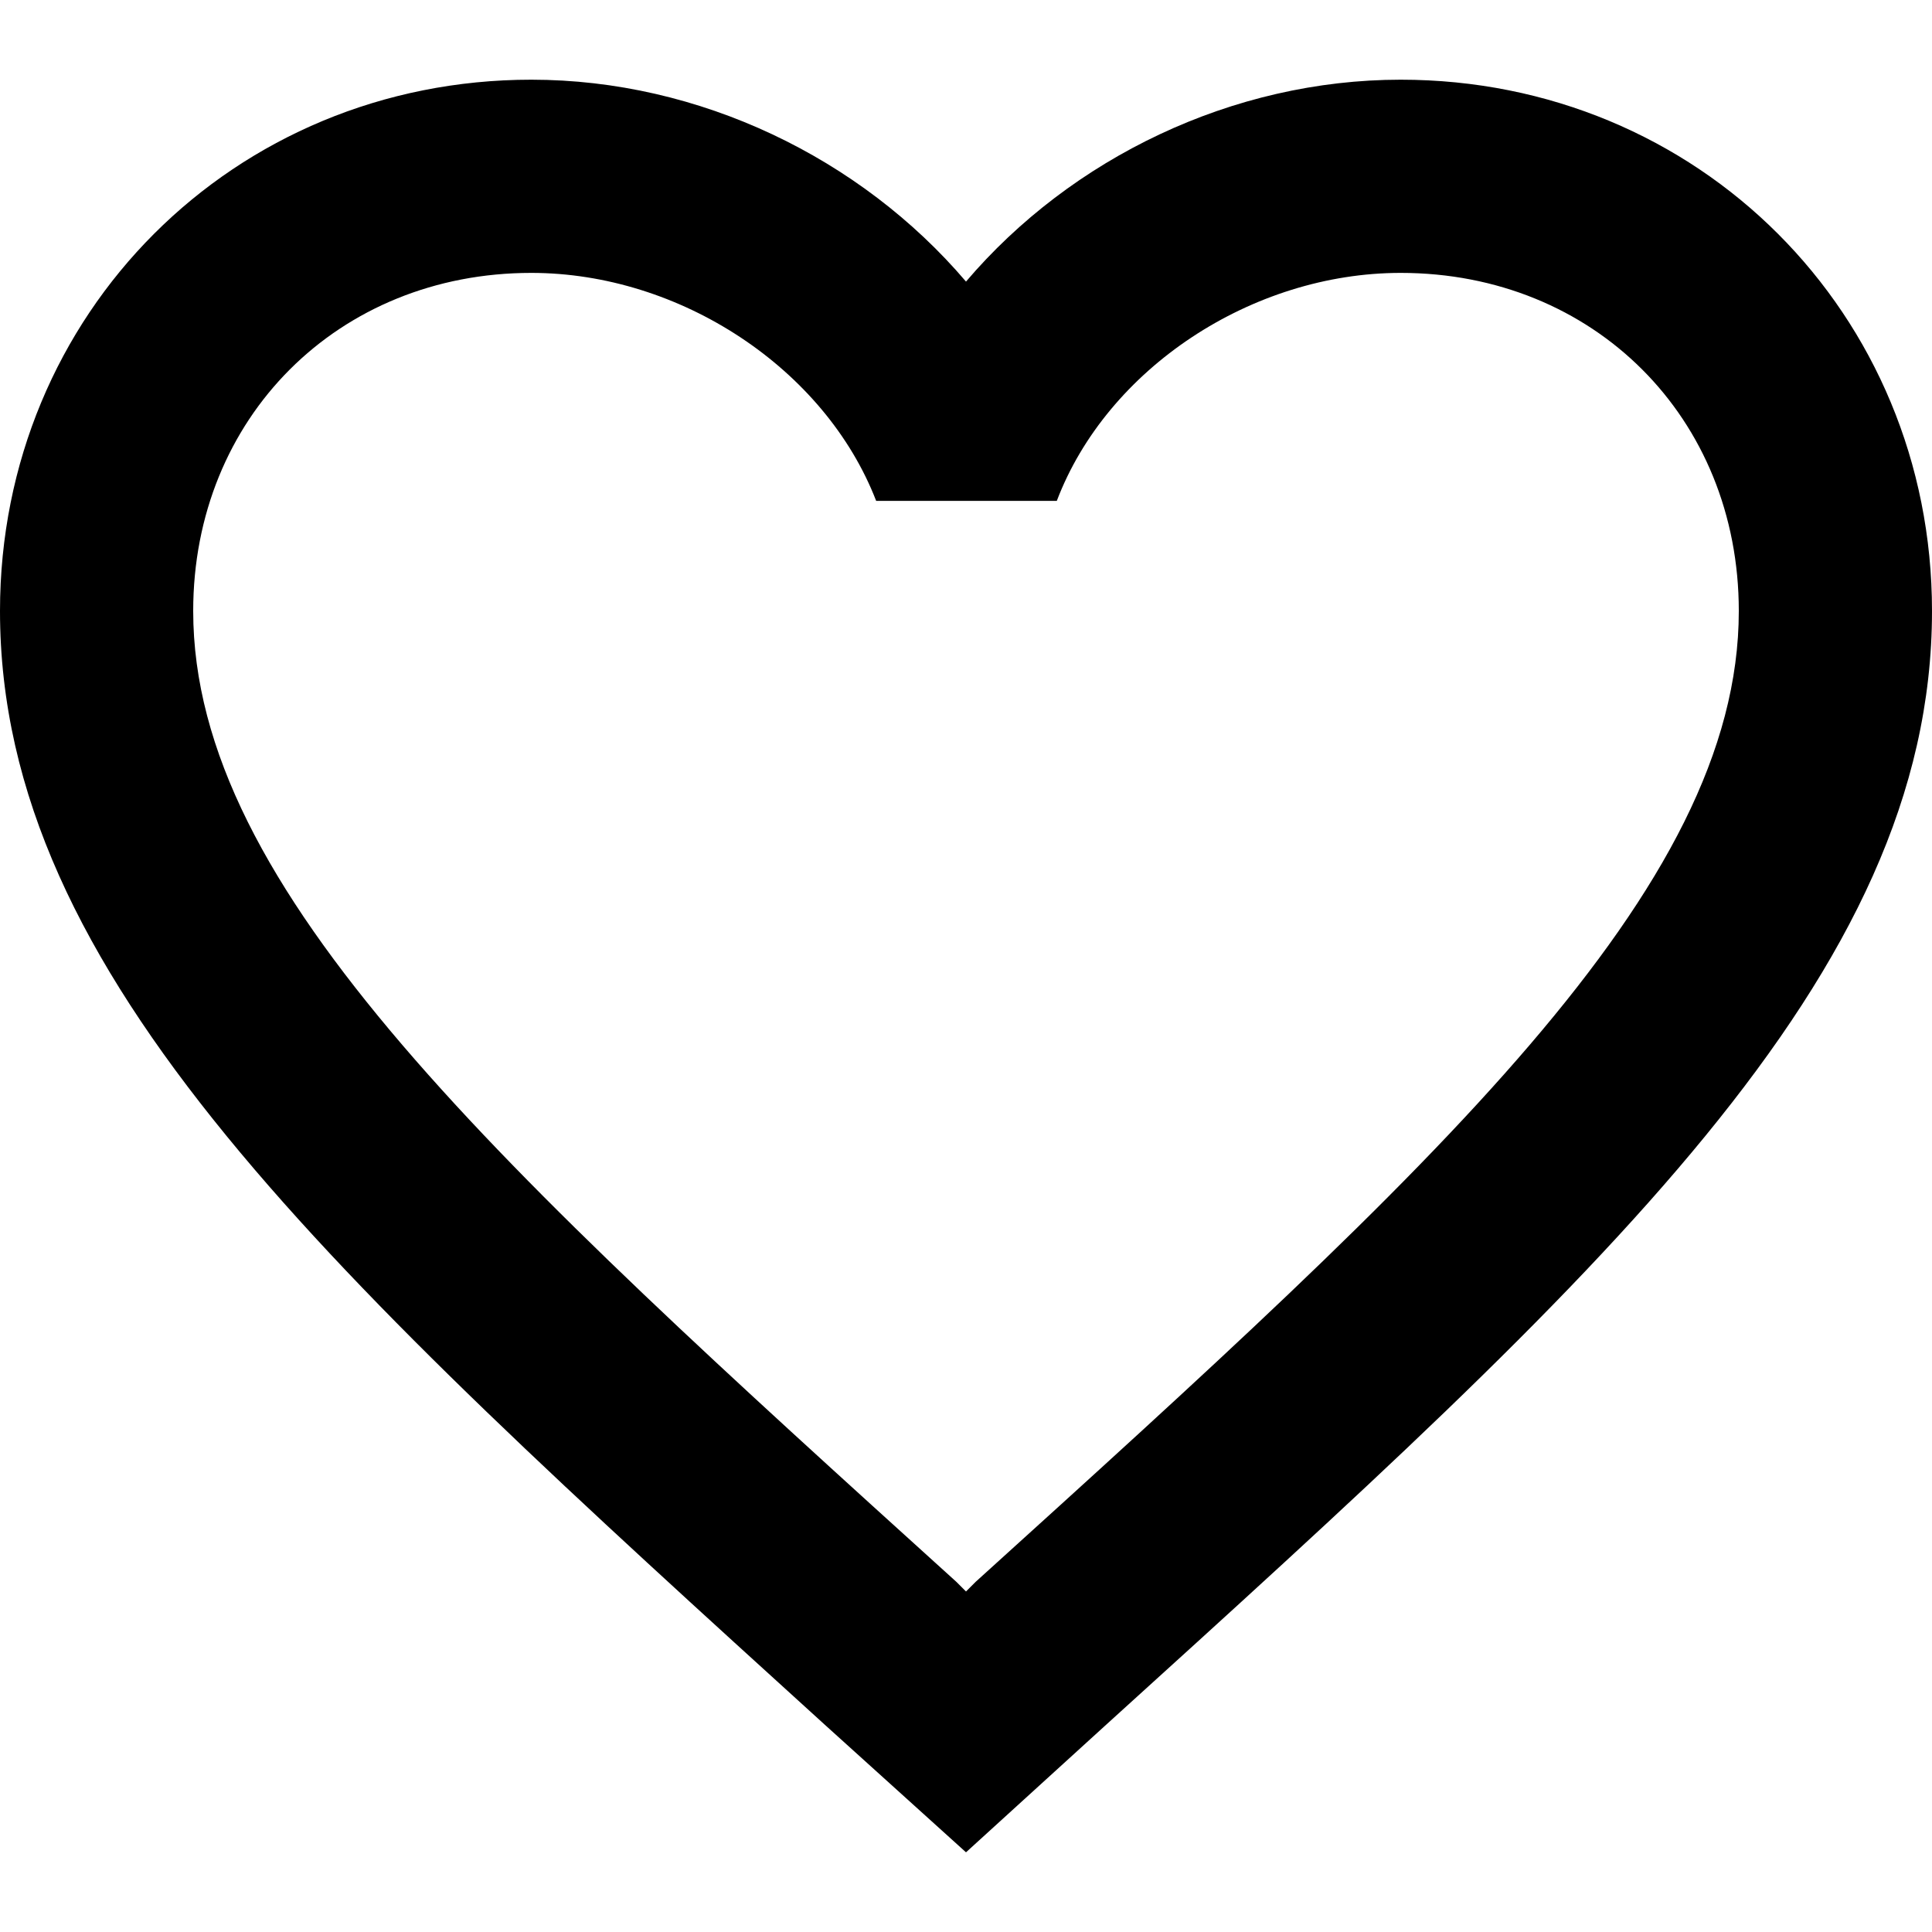
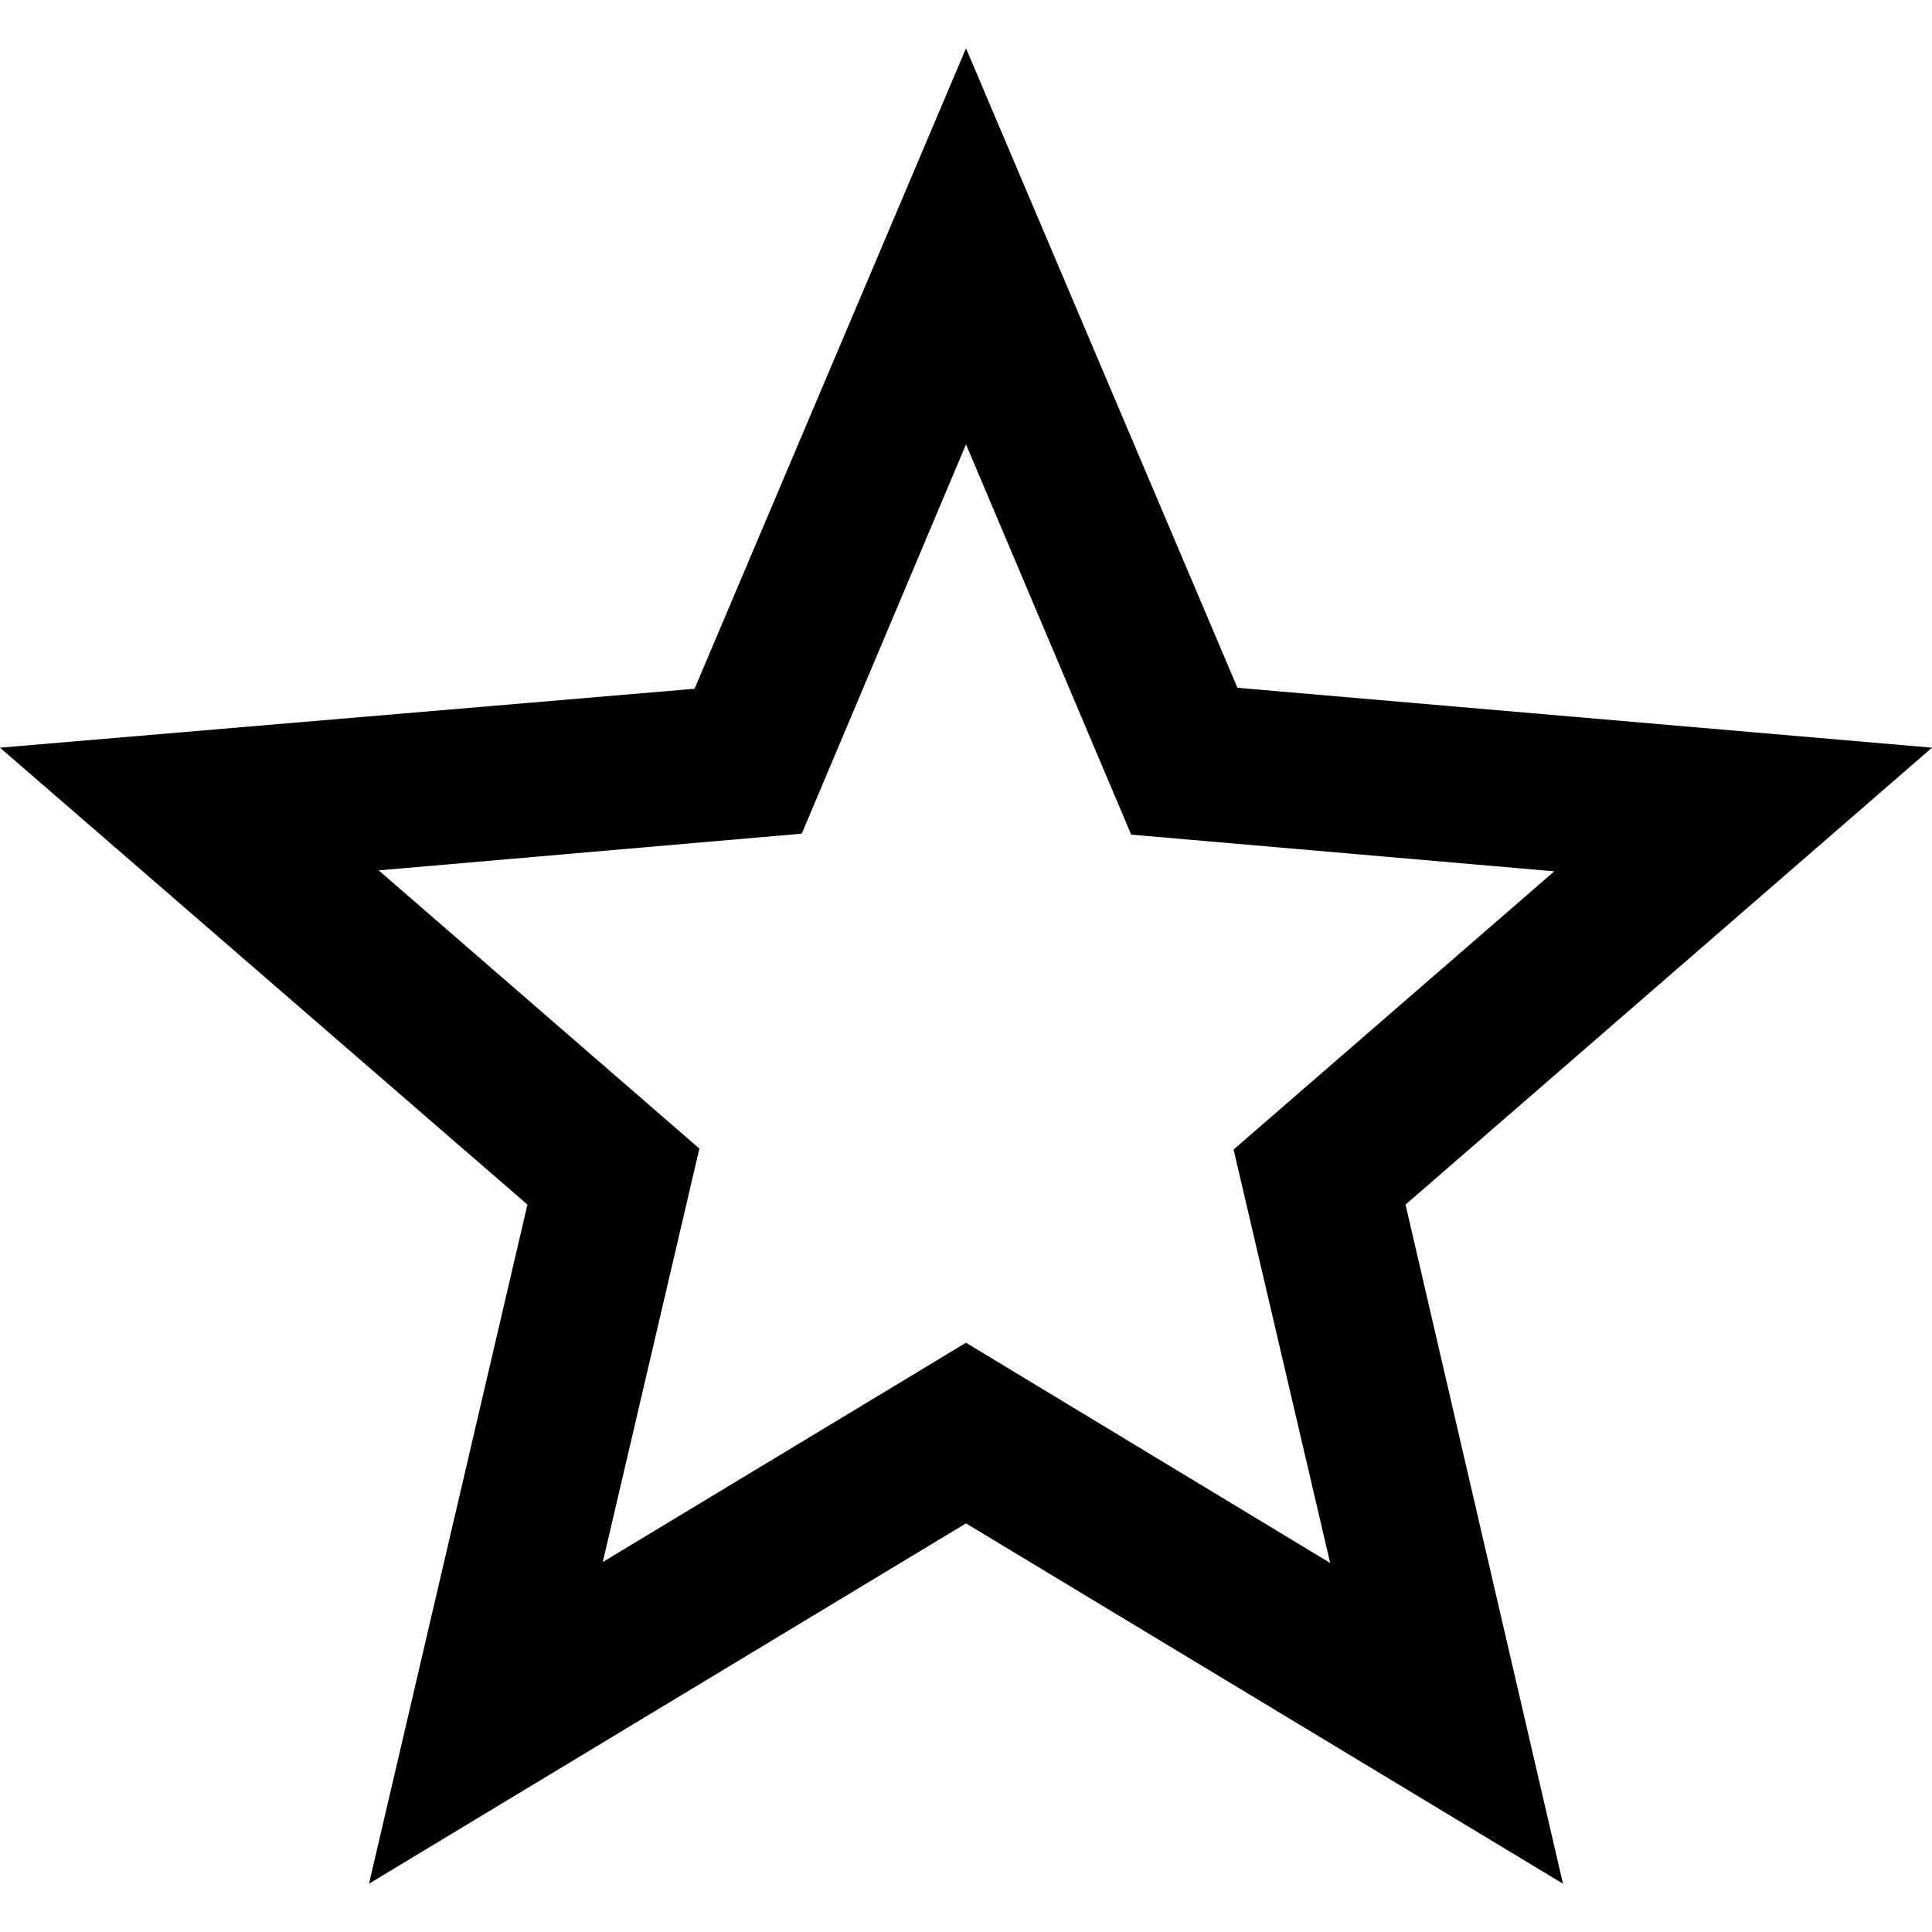
<svg xmlns="http://www.w3.org/2000/svg" width="20" height="20" viewBox="0 0 20 20" fill="none">
-   <path d="M14.5 0.825C12.76 0.825 11.09 1.635 10 2.915C8.91 1.635 7.24 0.825 5.5 0.825C2.42 0.825 0 3.245 0 6.325C0 10.105 3.4 13.185 8.55 17.865L10 19.175L11.45 17.855C16.6 13.185 20 10.105 20 6.325C20 3.245 17.58 0.825 14.5 0.825ZM10.1 16.375L10 16.475L9.9 16.375C5.14 12.065 2 9.215 2 6.325C2 4.325 3.5 2.825 5.5 2.825C7.04 2.825 8.54 3.815 9.07 5.185H10.94C11.46 3.815 12.96 2.825 14.5 2.825C16.5 2.825 18 4.325 18 6.325C18 9.215 14.86 12.065 10.1 16.375Z" fill="black" />
+   <path d="M20 7.74L12.81 7.12L10 0.5L7.19 7.13L0 7.74L5.46 12.47L3.82 19.5L10 15.77L16.18 19.5L14.55 12.47L20 7.74ZM10 13.9L6.24 16.17L7.24 11.89L3.92 9.01L8.3 8.63L10 4.6L11.71 8.64L16.09 9.02L12.77 11.9L13.77 16.18L10 13.9Z" fill="black" />
</svg>
